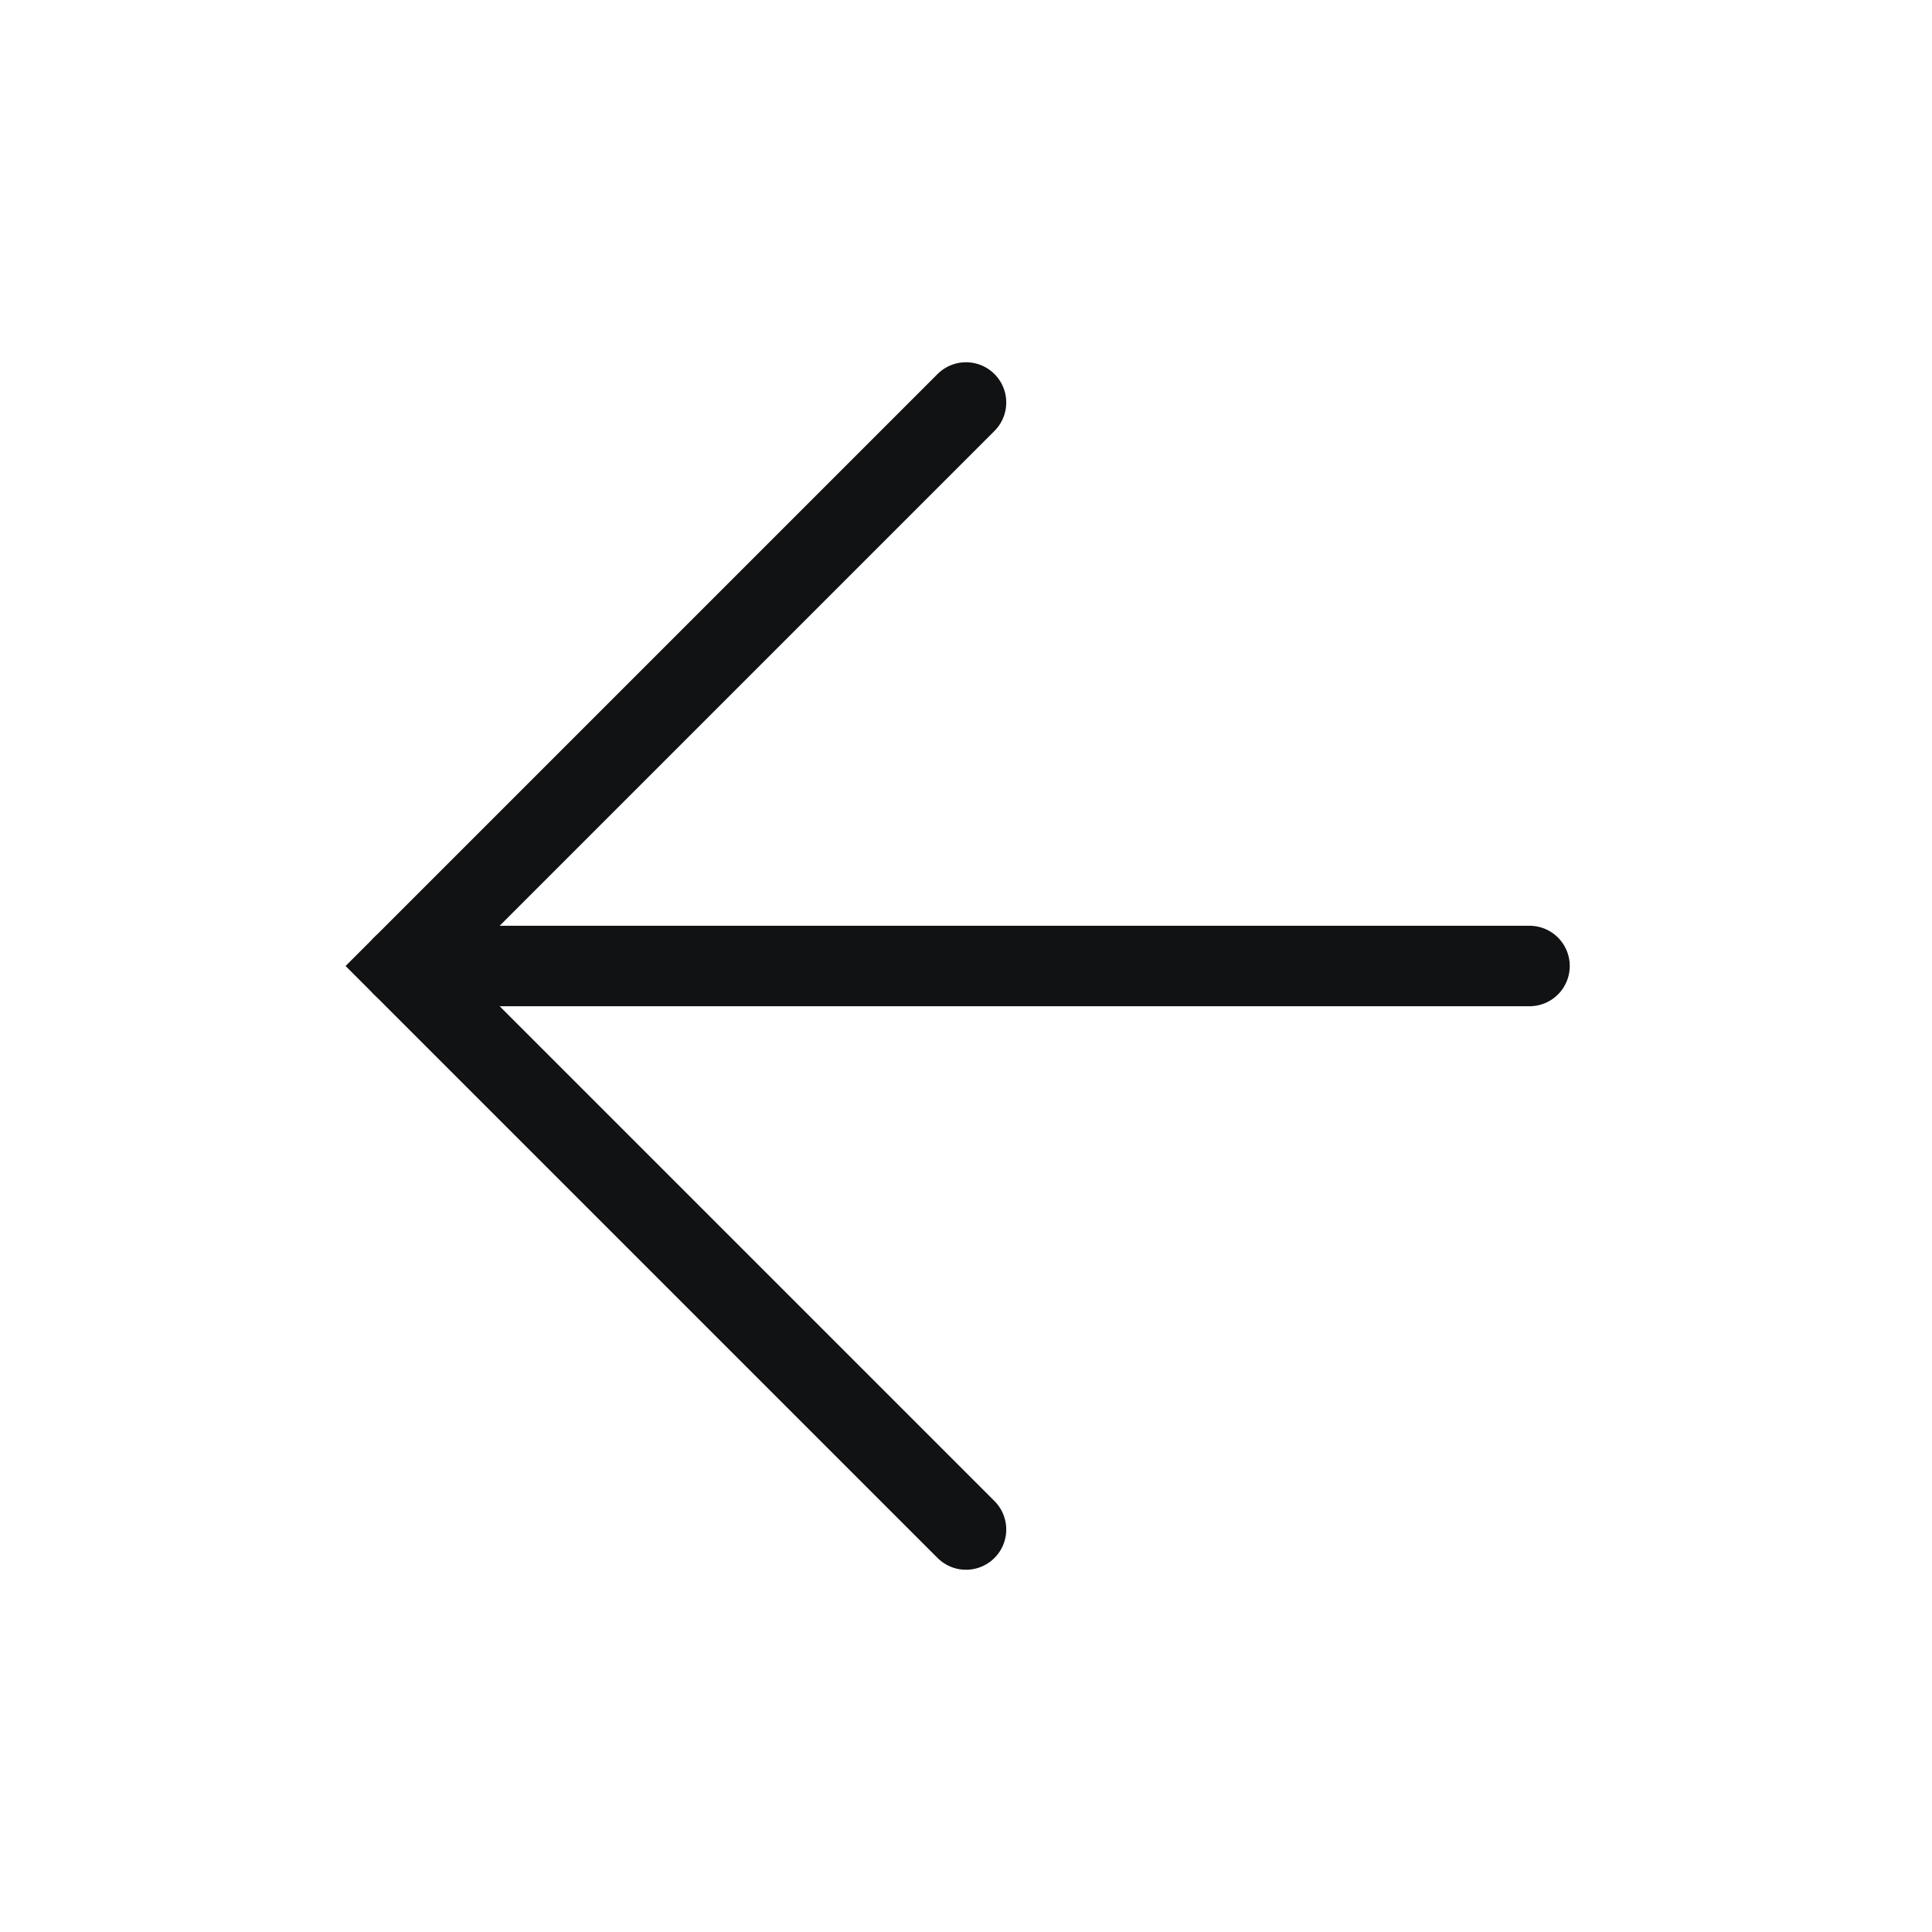
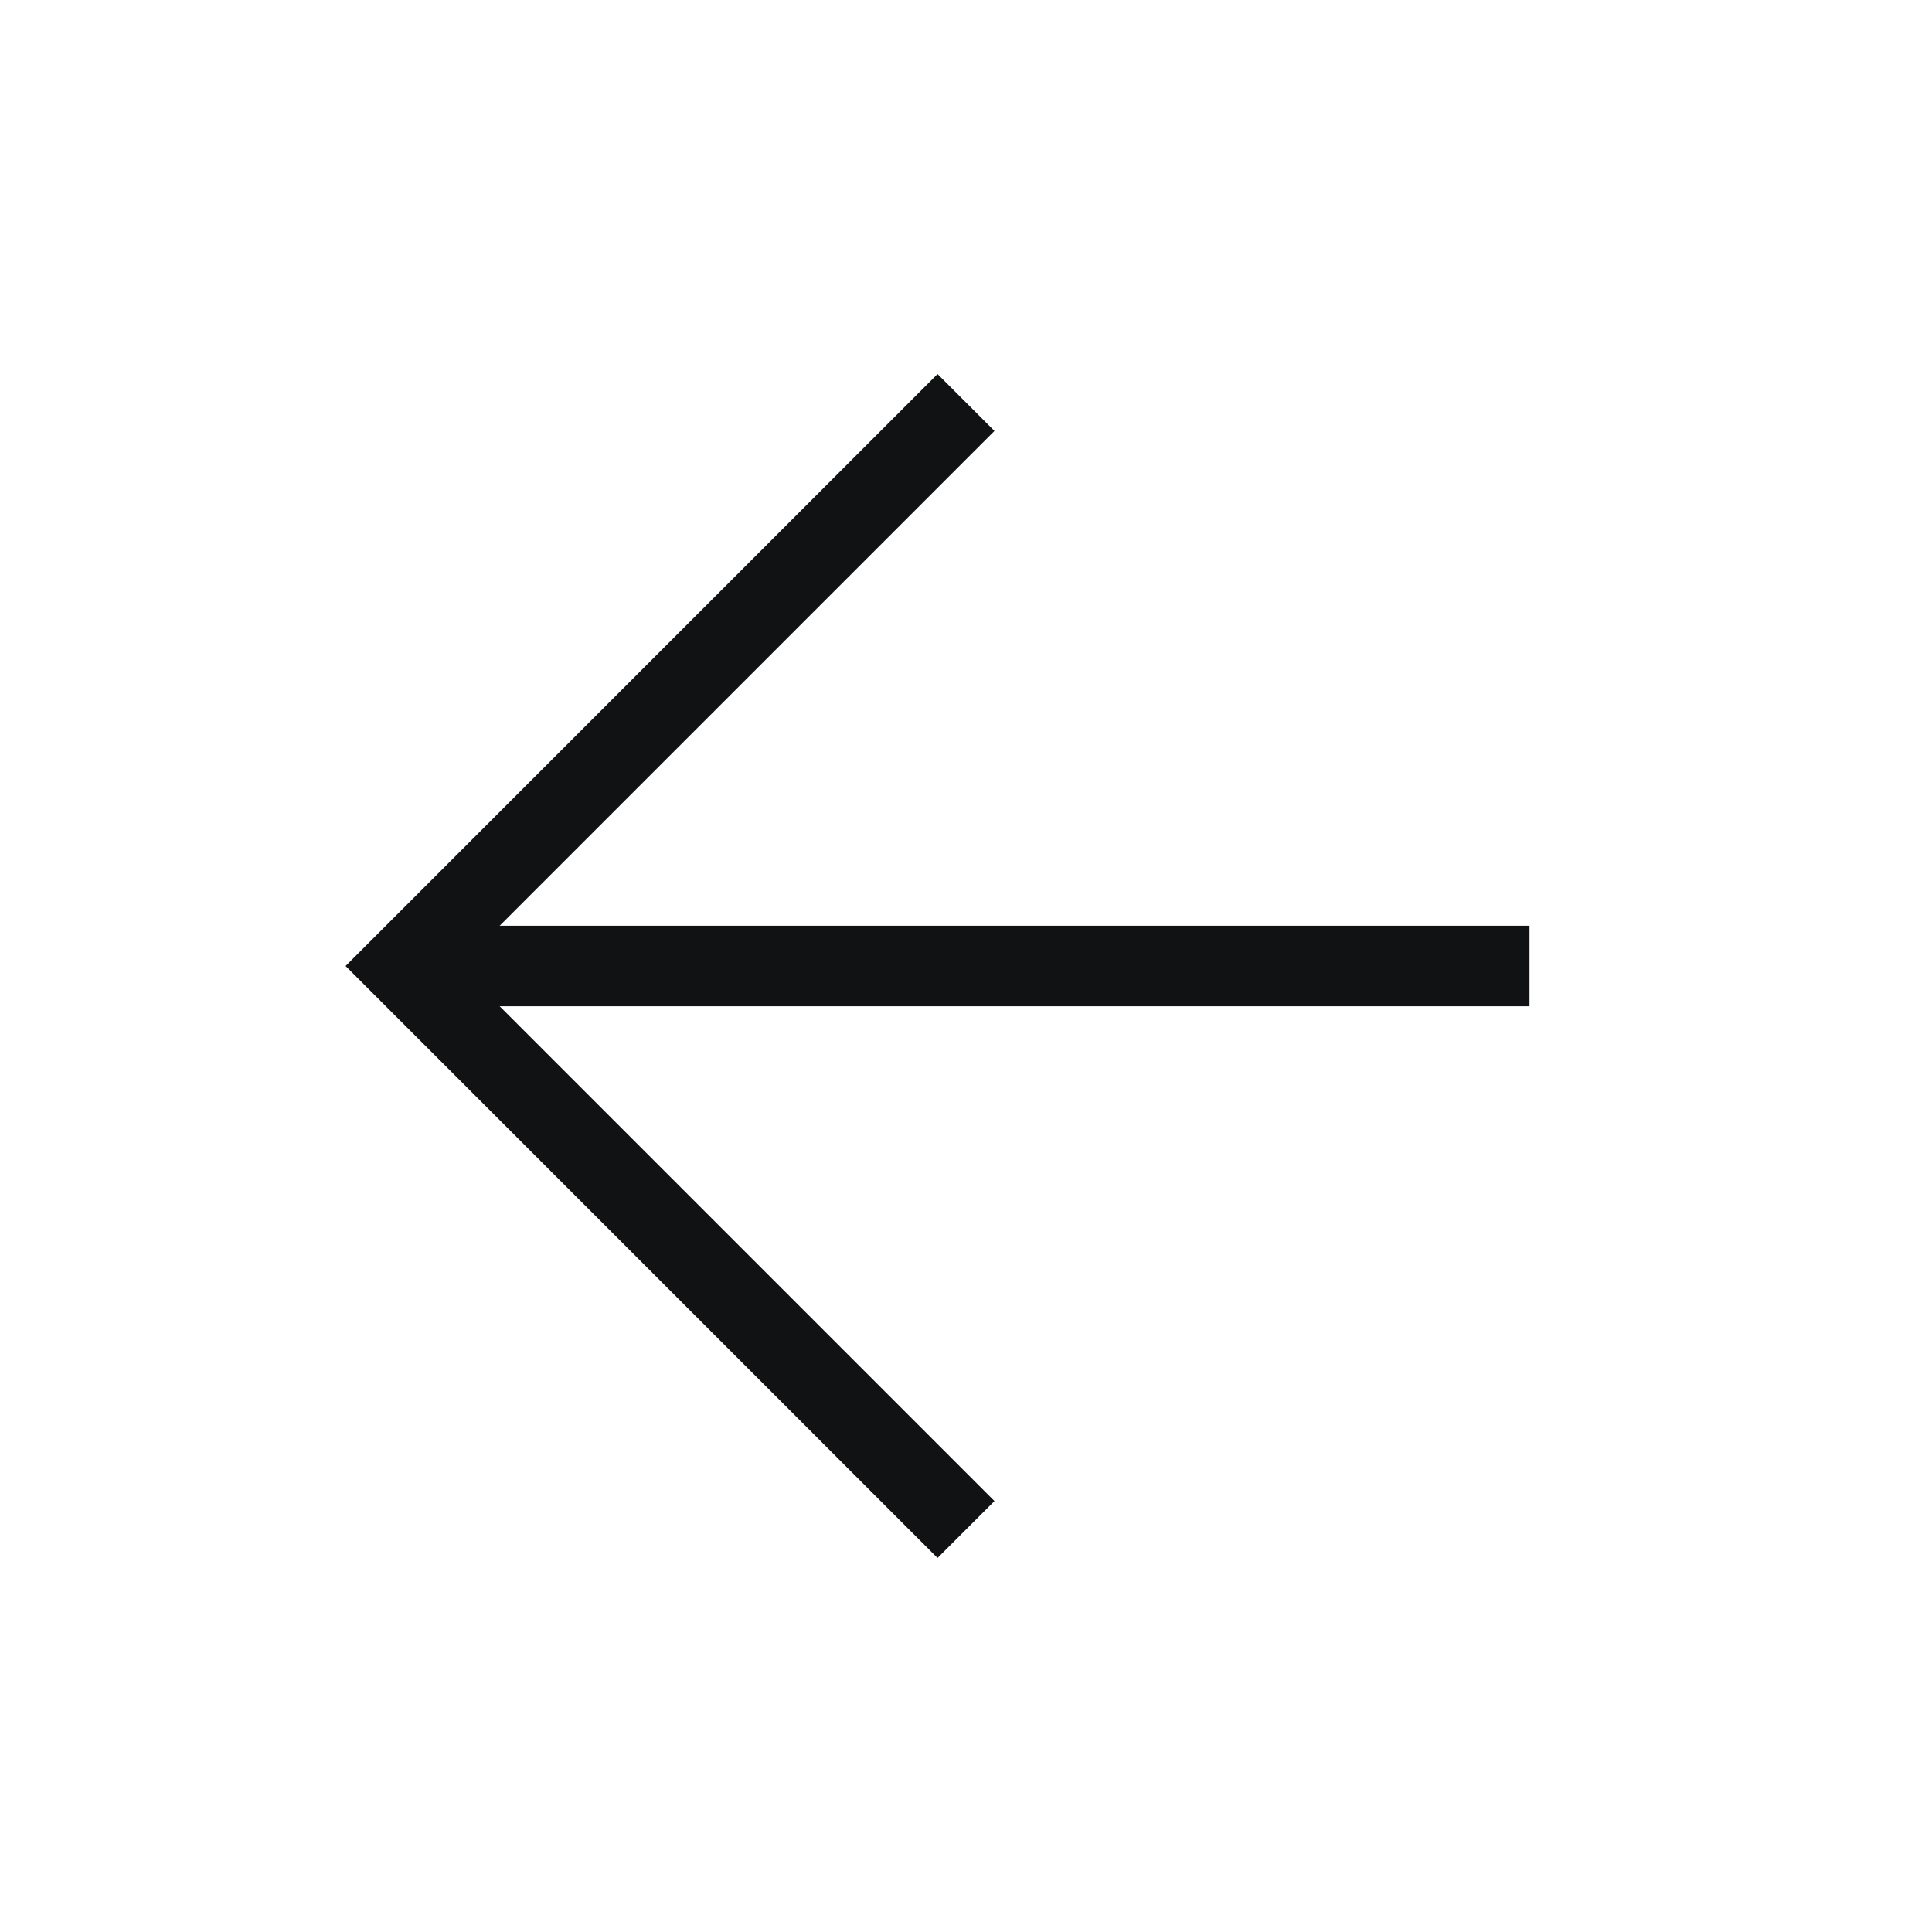
<svg xmlns="http://www.w3.org/2000/svg" width="24" height="24" viewBox="0 0 24 24" fill="none">
-   <path d="M19 12H5" stroke="#111213" strokeWidth="2" stroke-linecap="round" strokeLinejoin="round" />
-   <path d="M12 19L5 12L12 5" stroke="#111213" strokeWidth="2" stroke-linecap="round" strokeLinejoin="round" />
+   <path d="M19 12H5" stroke="#111213" strokeWidth="2" strokeLinecap="round" strokeLinejoin="round" />
+   <path d="M12 19L5 12L12 5" stroke="#111213" strokeWidth="2" strokeLinecap="round" strokeLinejoin="round" />
</svg>
